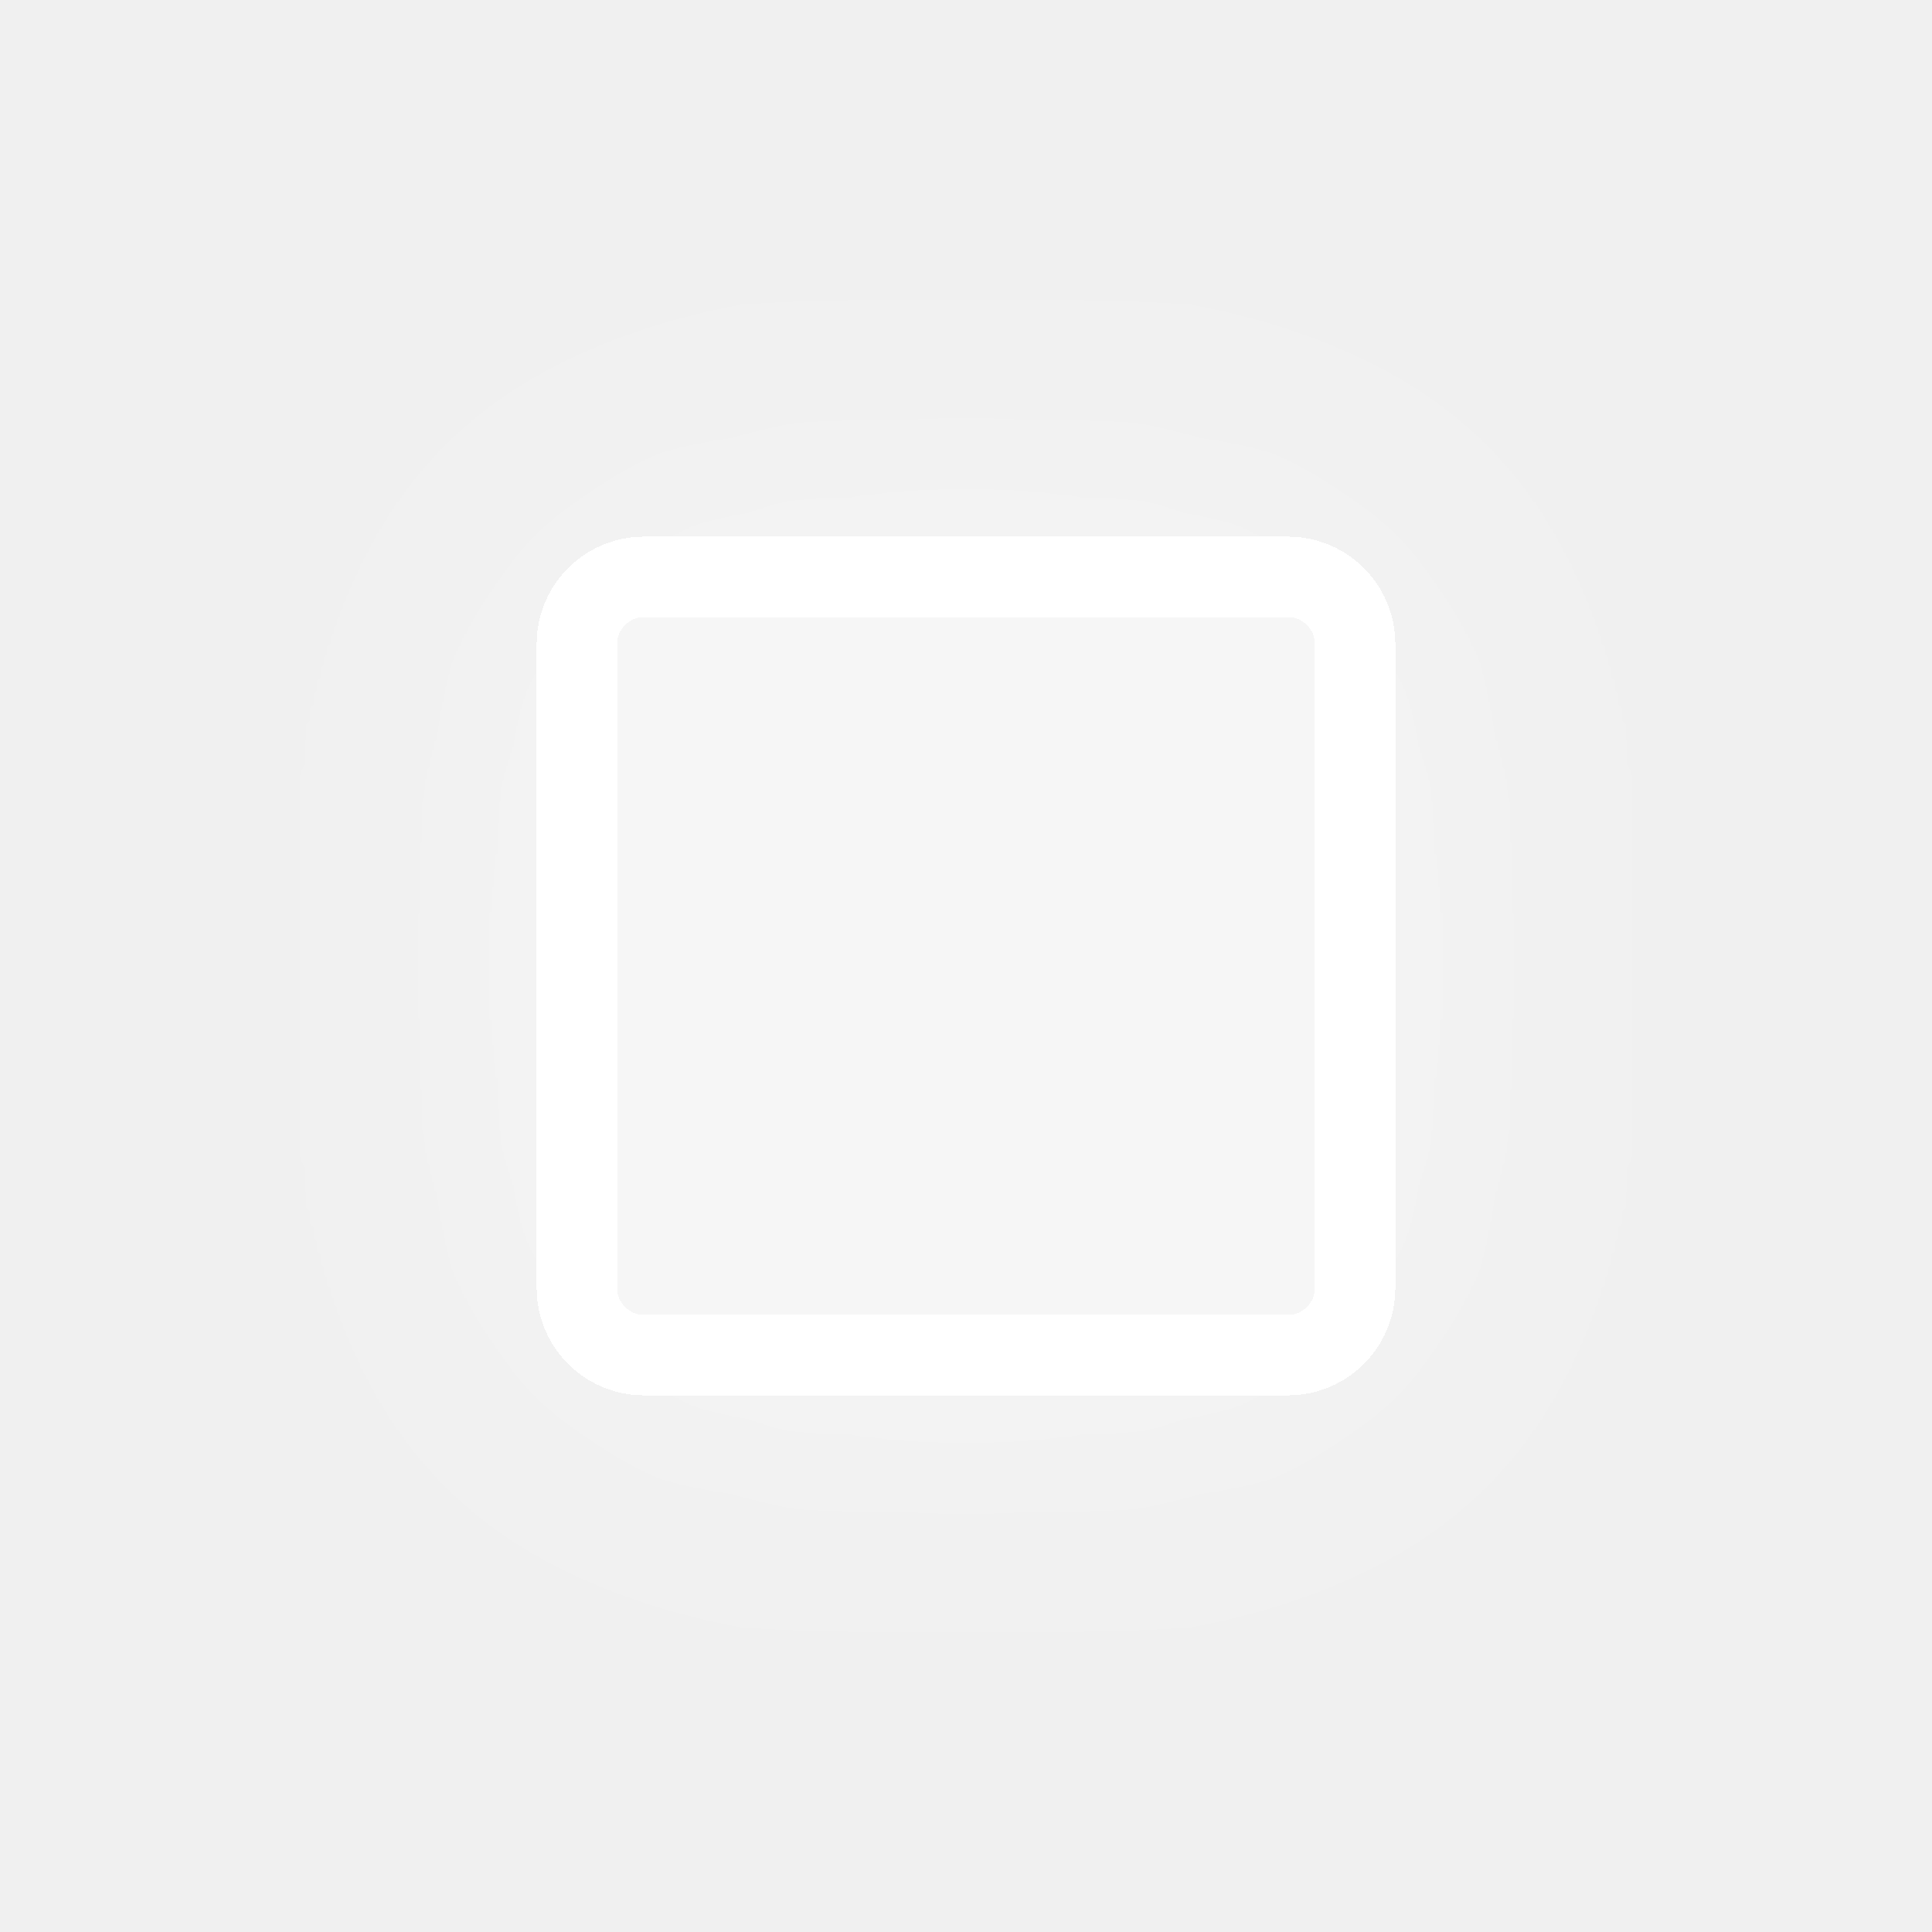
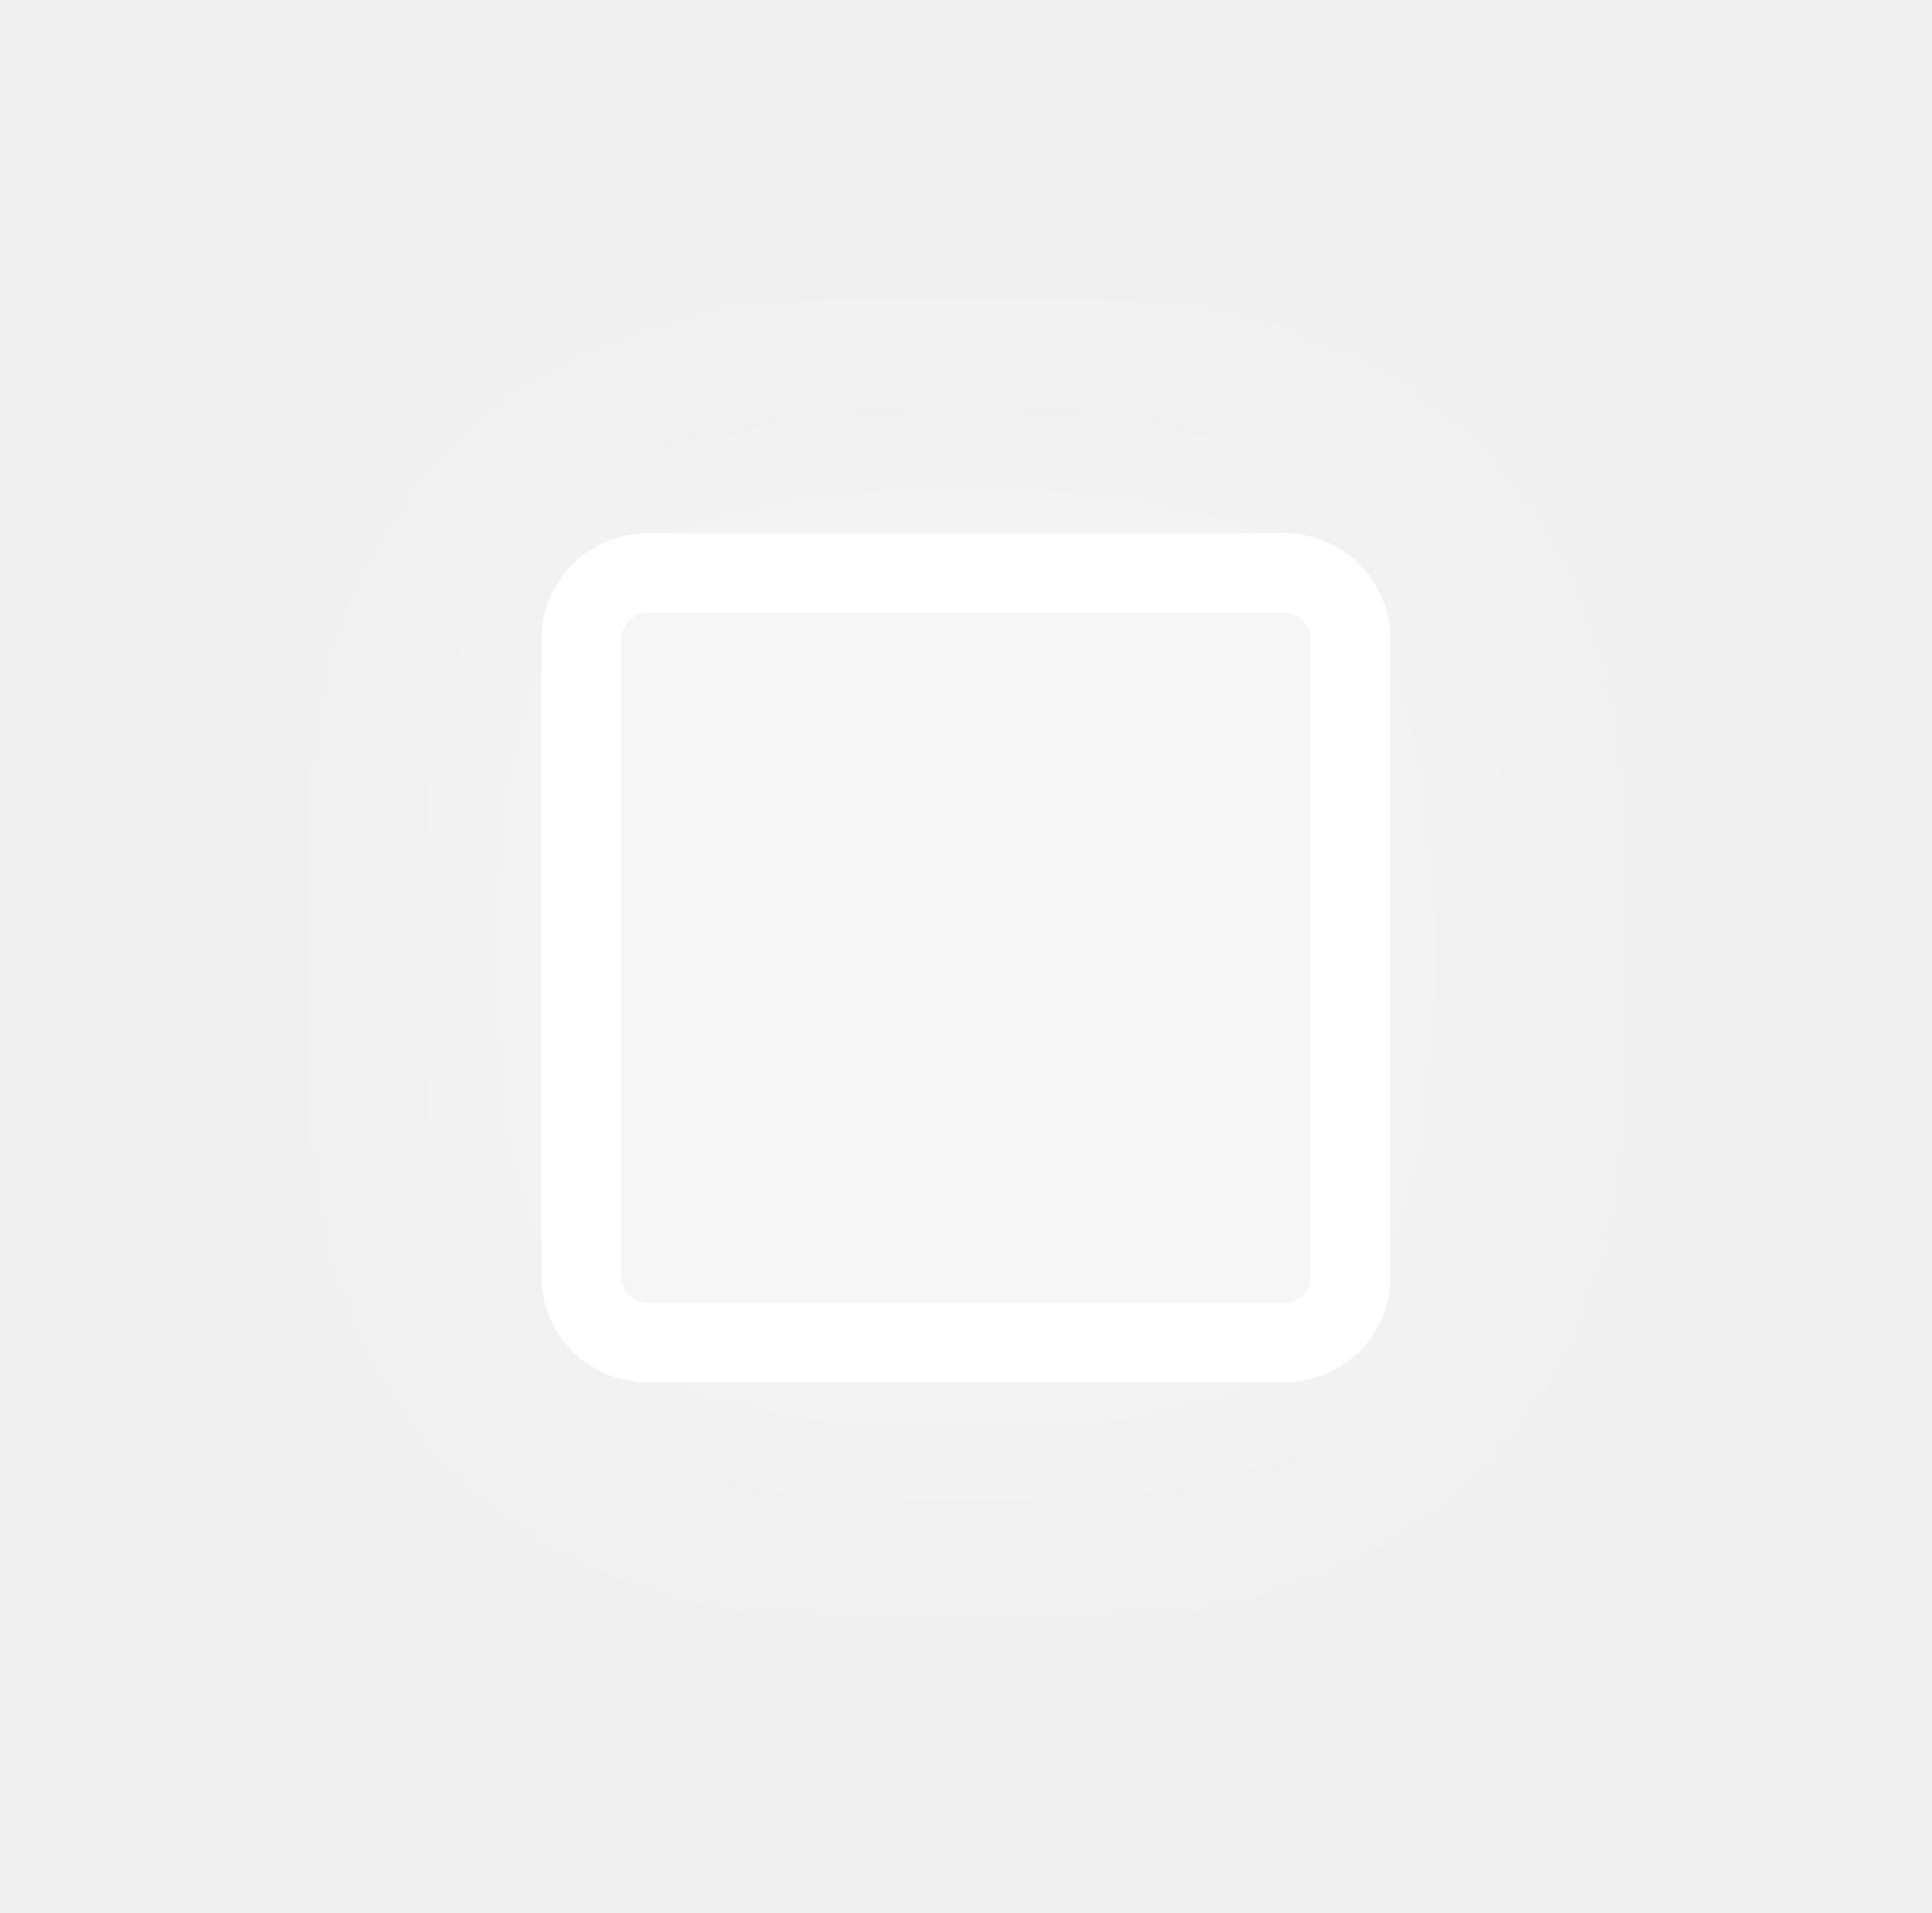
- <svg xmlns="http://www.w3.org/2000/svg" width="36" height="36" viewBox="0 0 36 36" fill="none">
+ <svg xmlns="http://www.w3.org/2000/svg" width="104" height="103" viewBox="0 0 104 103" fill="none">
  <g filter="url(#filter0_dd_271_20983)">
-     <rect x="10" y="10" width="16" height="16" rx="2" fill="white" fill-opacity="0.4" shape-rendering="crispEdges" />
-     <rect x="10.75" y="10.75" width="14.5" height="14.5" rx="1.25" stroke="white" stroke-width="1.5" shape-rendering="crispEdges" />
+     <rect x="29.143" y="28.714" width="45.714" height="45.714" rx="5.714" fill="white" fill-opacity="0.4" shape-rendering="crispEdges" />
+     <rect x="31.286" y="30.857" width="41.429" height="41.429" rx="3.571" stroke="white" stroke-width="4.286" shape-rendering="crispEdges" />
  </g>
  <defs>
-     <filter id="filter0_dd_271_20983" x="0" y="0" width="36" height="36" filterUnits="userSpaceOnUse" color-interpolation-filters="sRGB">
+     <filter id="filter0_dd_271_20983" x="0.572" y="0.143" width="102.857" height="102.857" filterUnits="userSpaceOnUse" color-interpolation-filters="sRGB">
      <feFlood flood-opacity="0" result="BackgroundImageFix" />
      <feColorMatrix in="SourceAlpha" type="matrix" values="0 0 0 0 0 0 0 0 0 0 0 0 0 0 0 0 0 0 127 0" result="hardAlpha" />
      <feOffset />
-       <feGaussianBlur stdDeviation="5" />
+       <feGaussianBlur stdDeviation="14.286" />
      <feComposite in2="hardAlpha" operator="out" />
      <feColorMatrix type="matrix" values="0 0 0 0 1 0 0 0 0 1 0 0 0 0 1 0 0 0 0.25 0" />
      <feBlend mode="normal" in2="BackgroundImageFix" result="effect1_dropShadow_271_20983" />
      <feColorMatrix in="SourceAlpha" type="matrix" values="0 0 0 0 0 0 0 0 0 0 0 0 0 0 0 0 0 0 127 0" result="hardAlpha" />
      <feOffset />
-       <feGaussianBlur stdDeviation="2.5" />
+       <feGaussianBlur stdDeviation="7.143" />
      <feComposite in2="hardAlpha" operator="out" />
      <feColorMatrix type="matrix" values="0 0 0 0 1 0 0 0 0 1 0 0 0 0 1 0 0 0 0.2 0" />
      <feBlend mode="normal" in2="effect1_dropShadow_271_20983" result="effect2_dropShadow_271_20983" />
      <feBlend mode="normal" in="SourceGraphic" in2="effect2_dropShadow_271_20983" result="shape" />
    </filter>
  </defs>
</svg>
